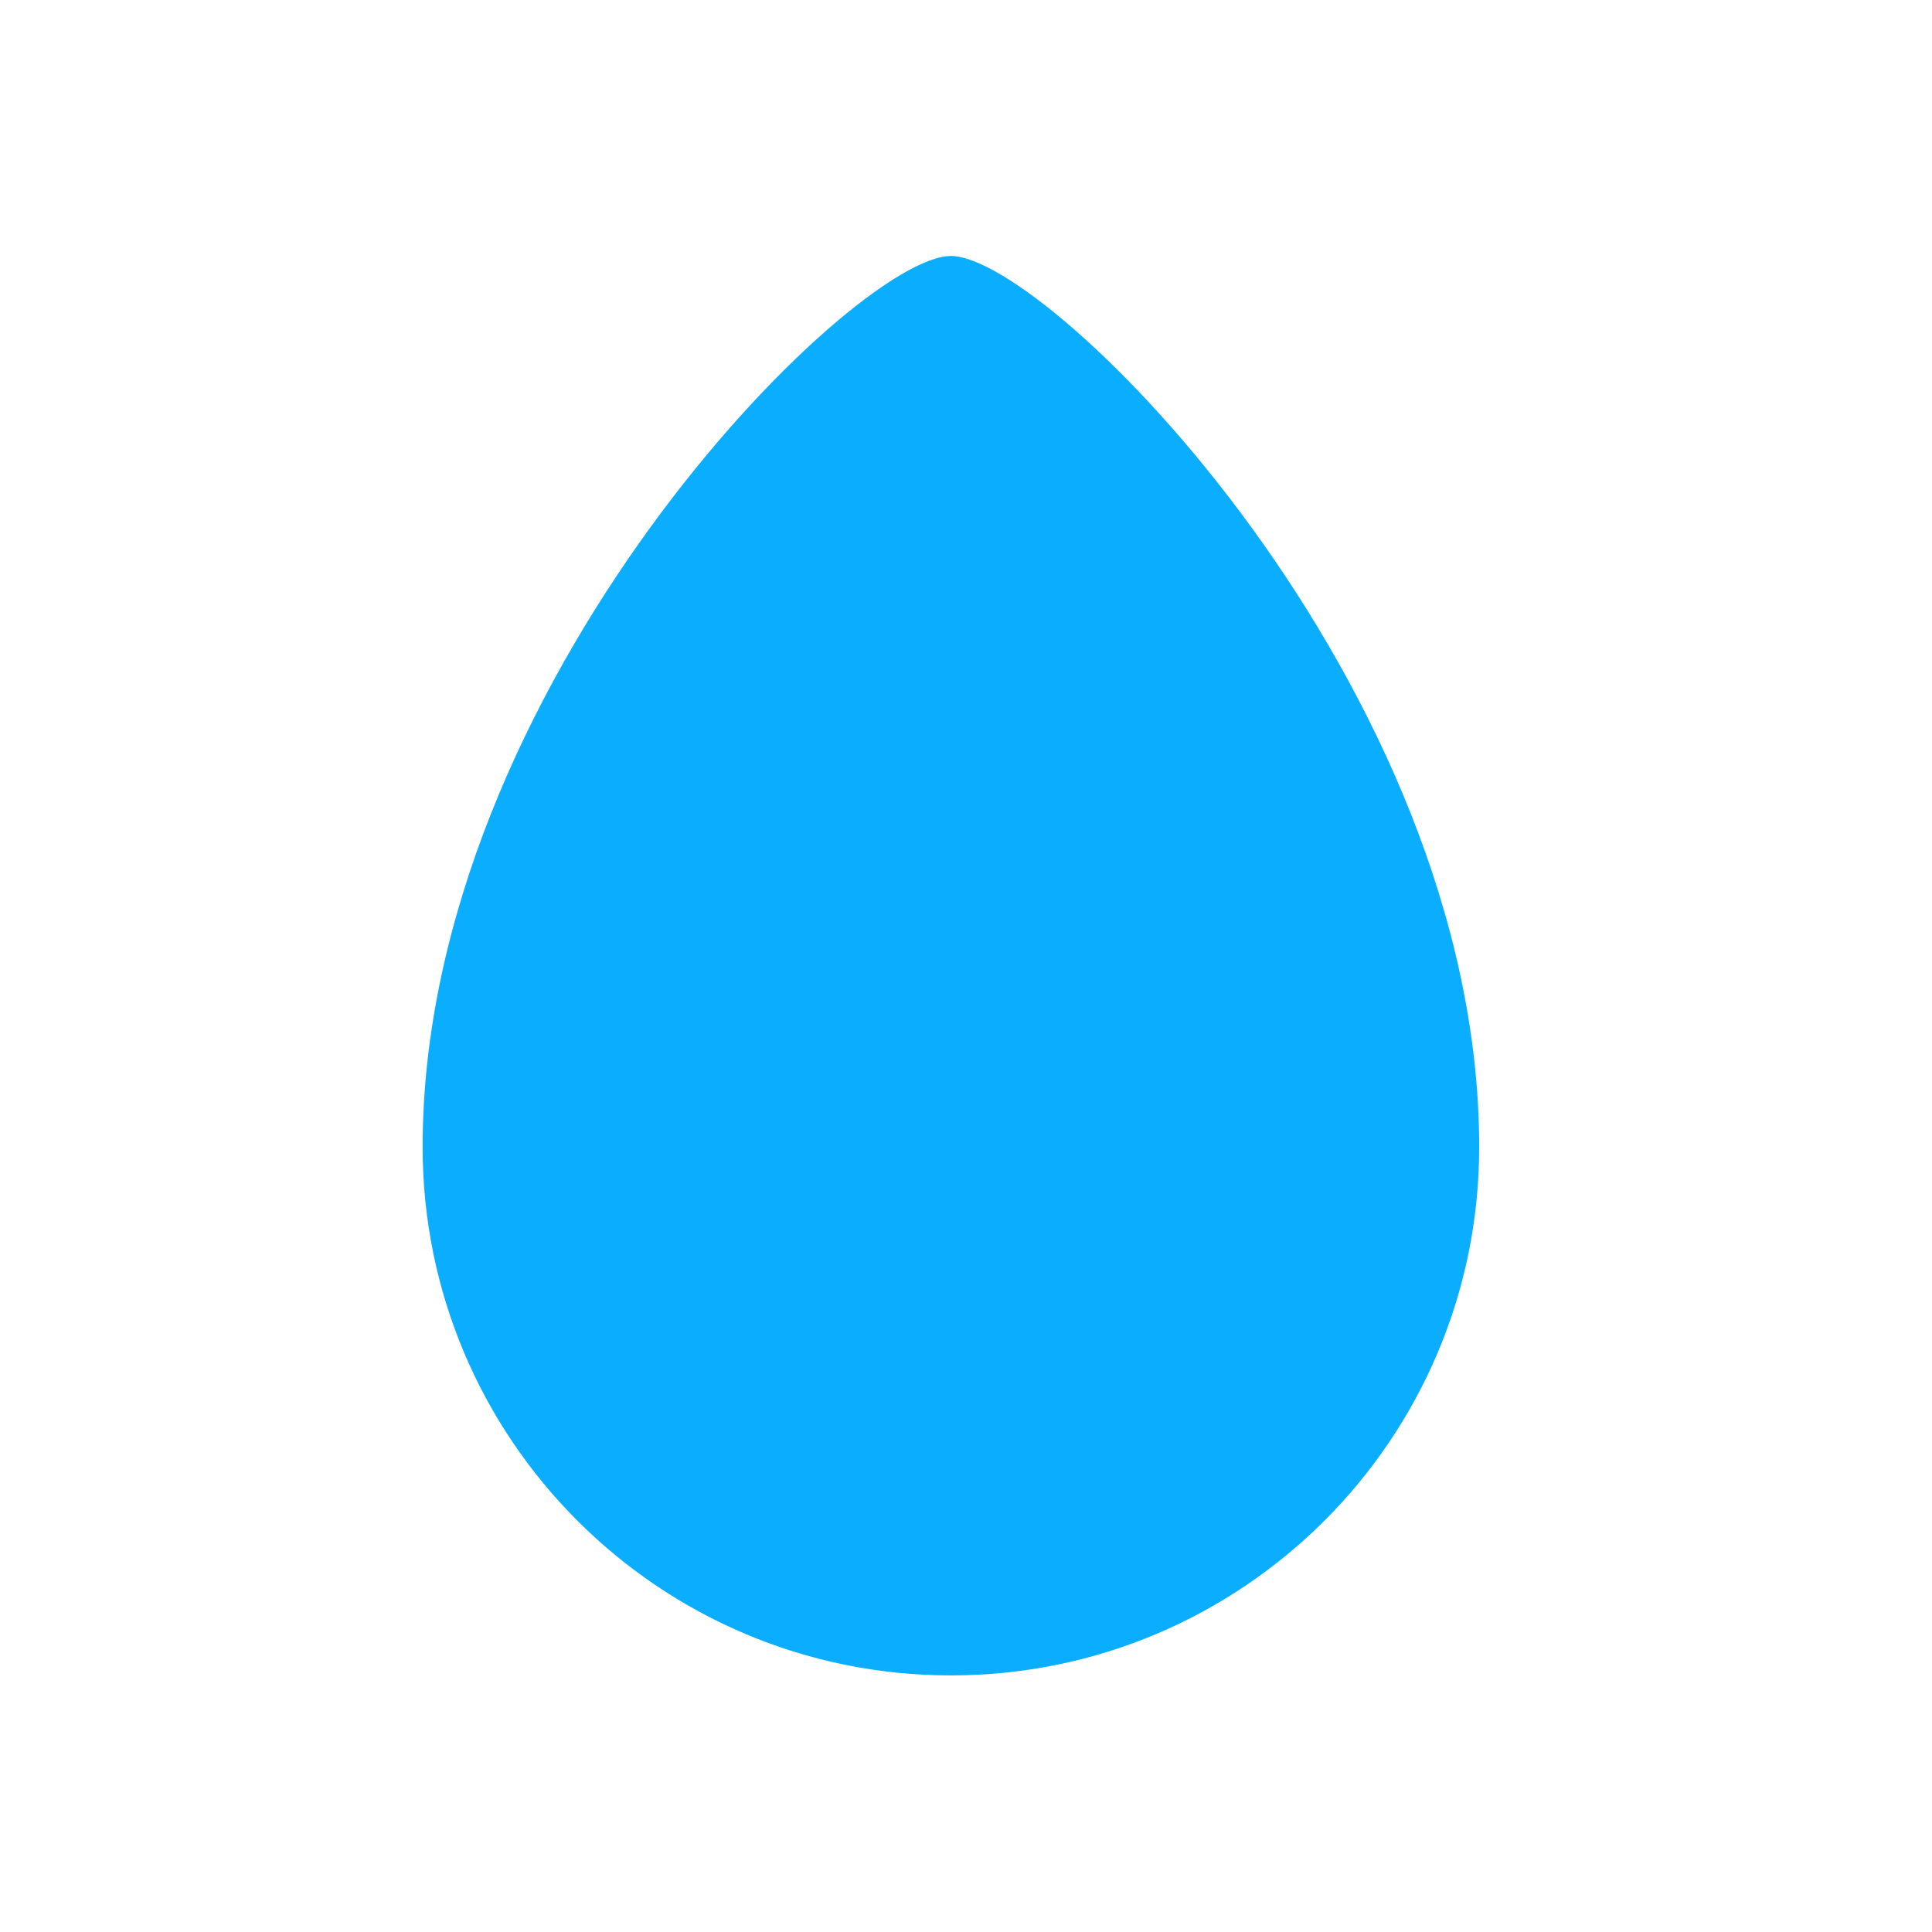
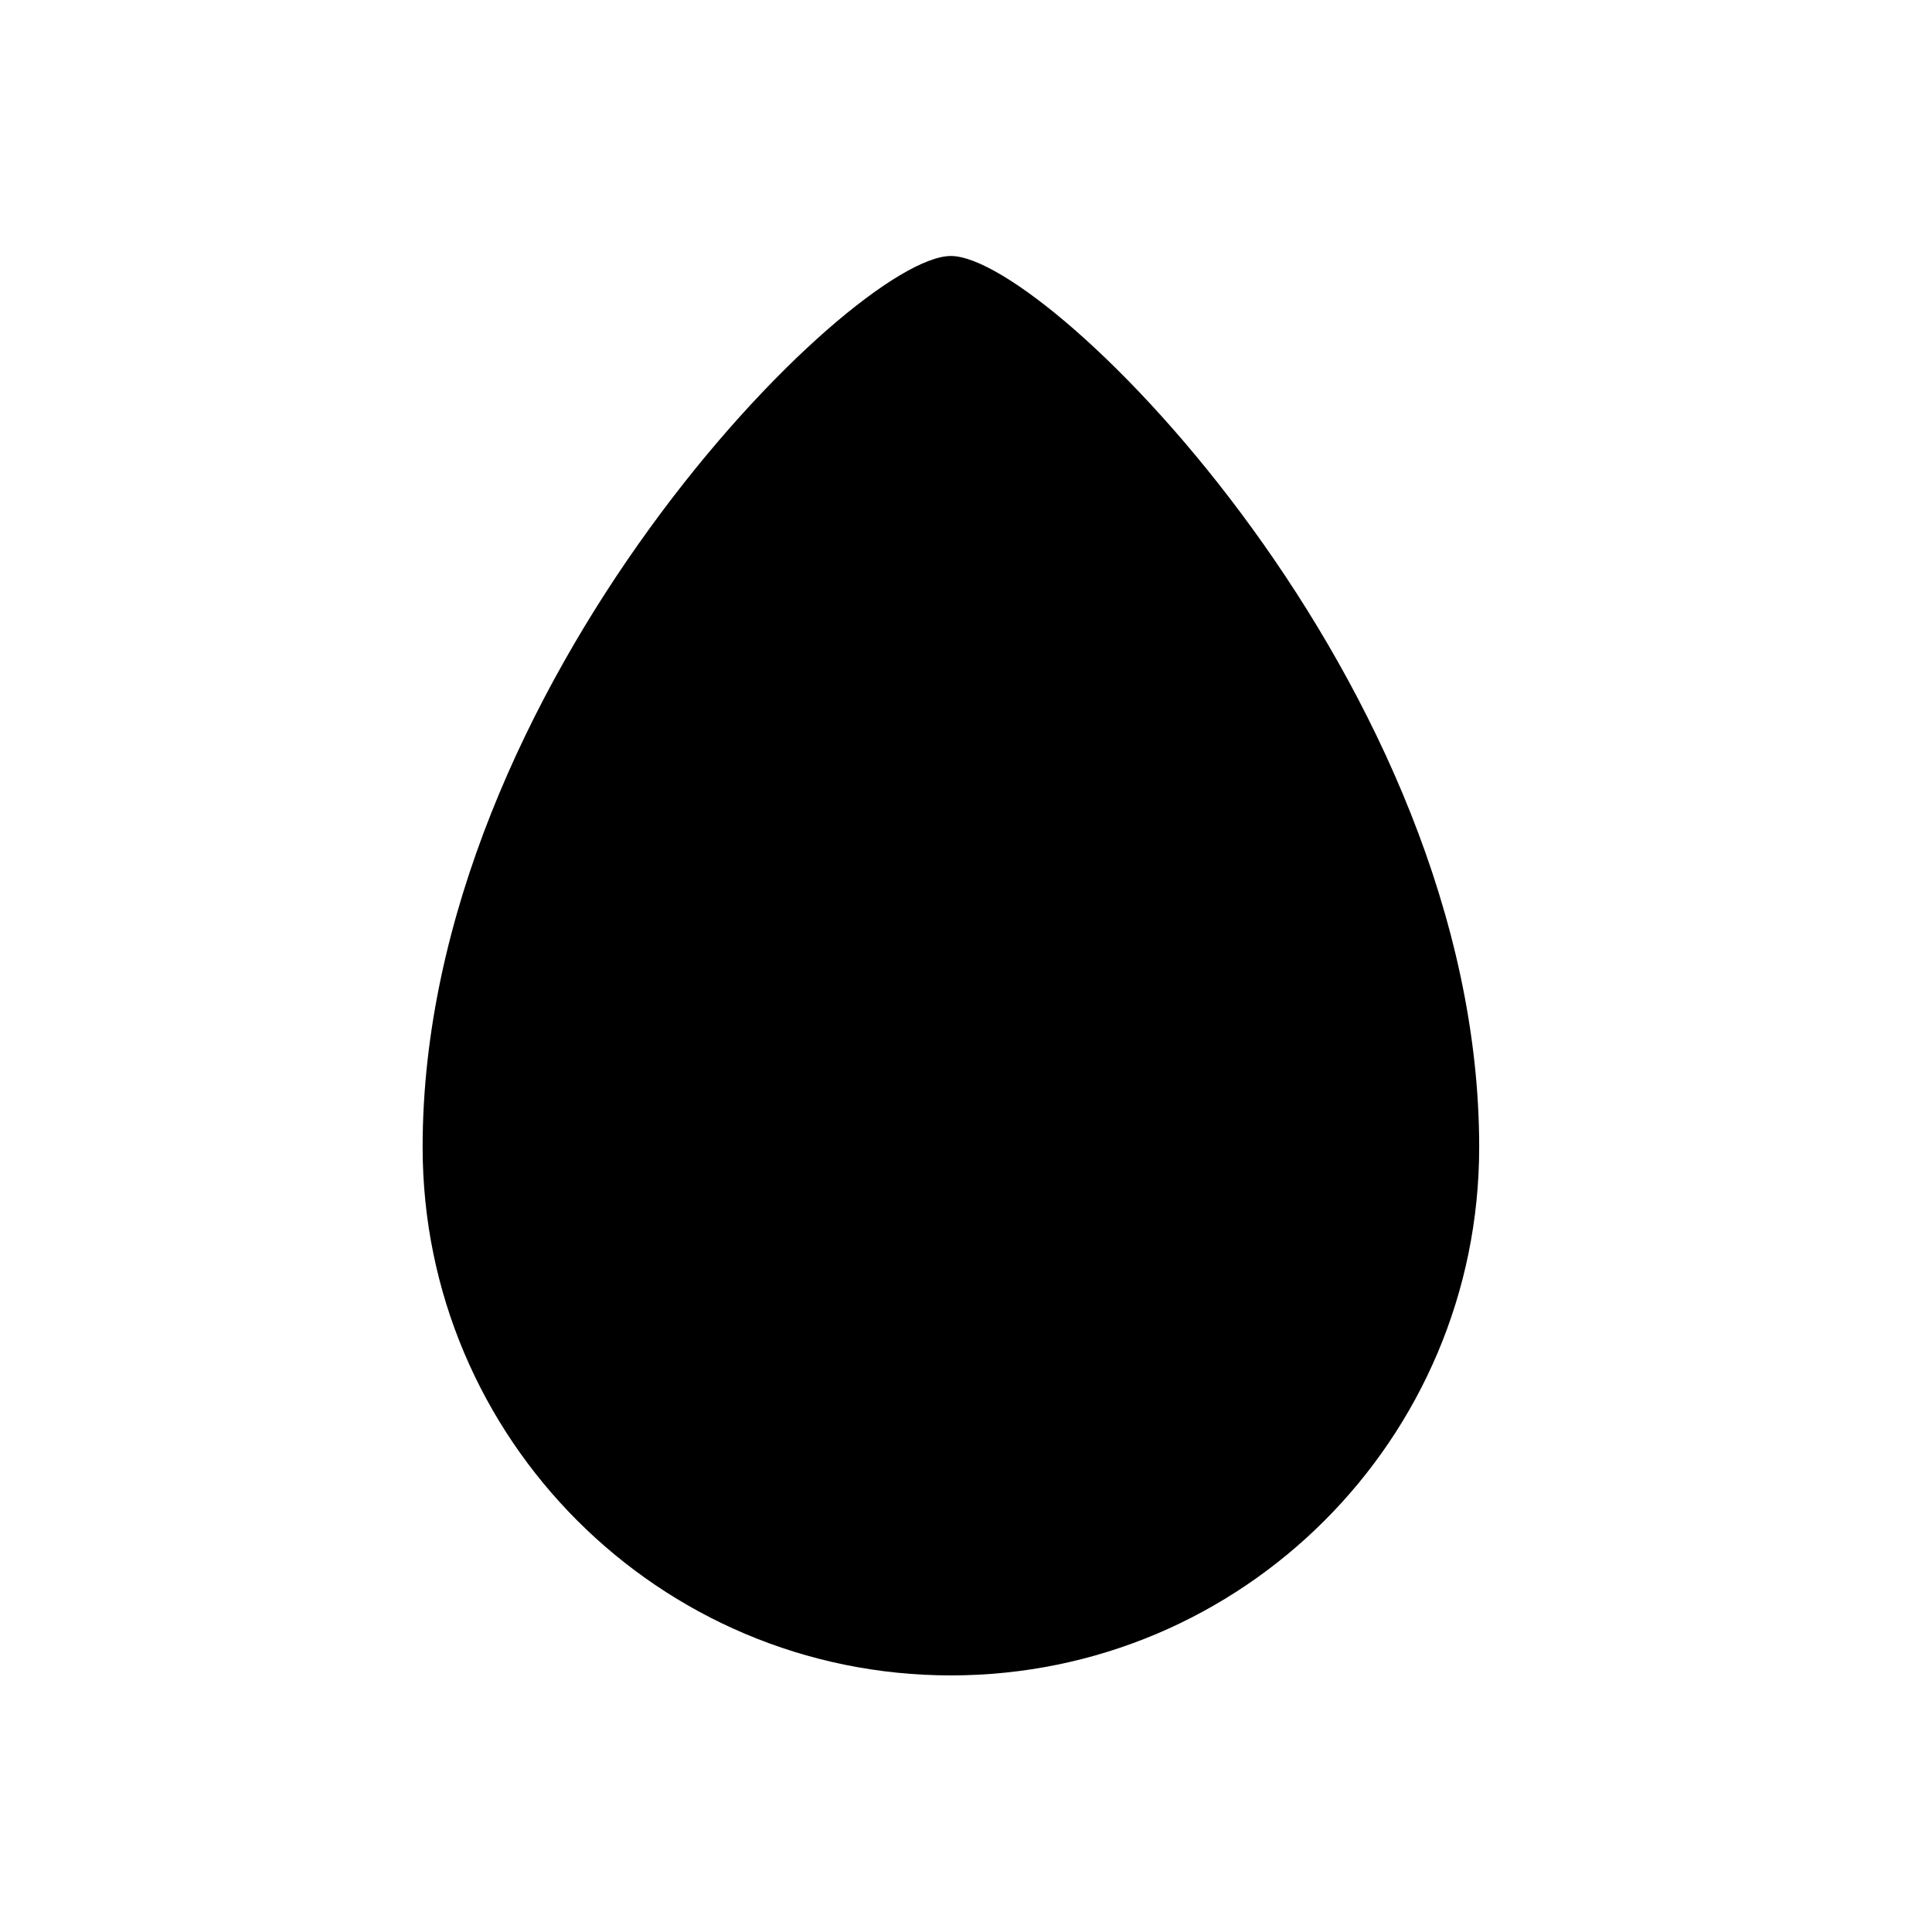
<svg xmlns="http://www.w3.org/2000/svg" data-name="Layer 1" id="Layer_1" viewBox="0 0 64 64">
-   <defs>
-     <style>.cls-1{fill:#0baeff;}</style>
-   </defs>
-   <path class="cls-1" d="M49,38a17.5,17.5,0,0,1-35,0C14,22.7,28.22,8.48,31.5,8.48S49,22.7,49,38Z" />
+   <path fill="black" d="M49,38a17.5,17.5,0,0,1-35,0C14,22.7,28.22,8.48,31.5,8.48S49,22.7,49,38Z" />
</svg>
